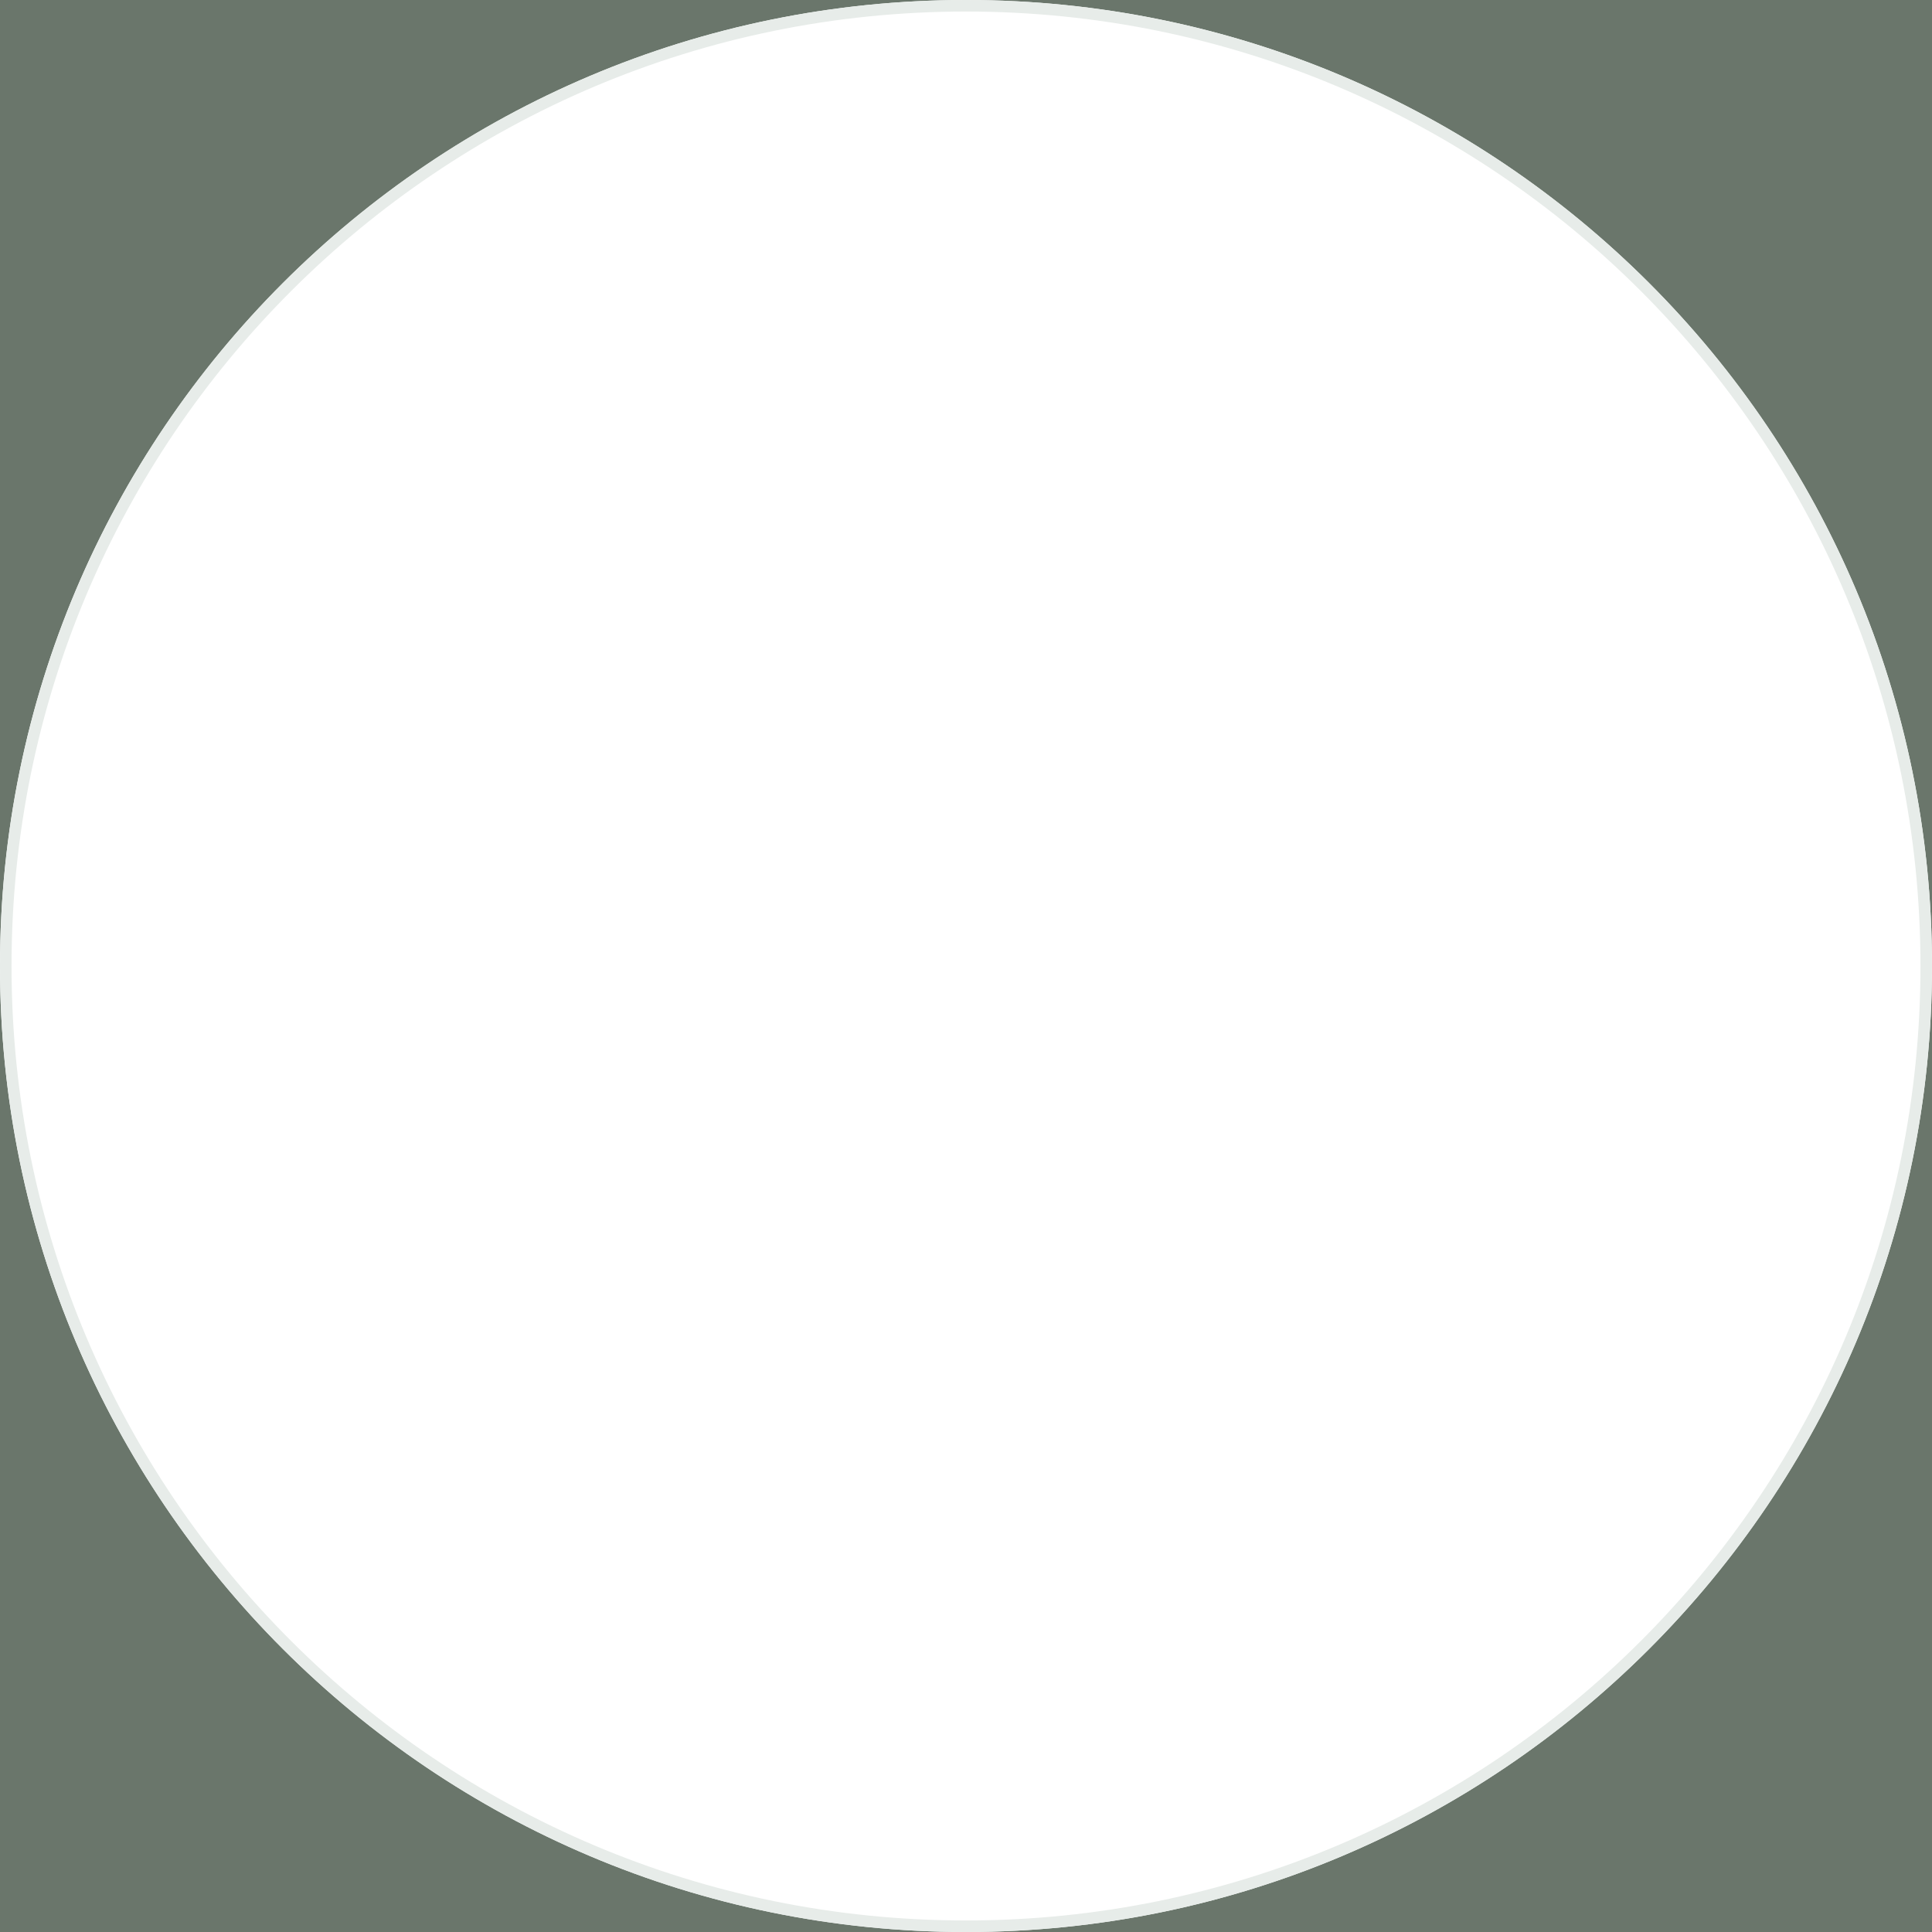
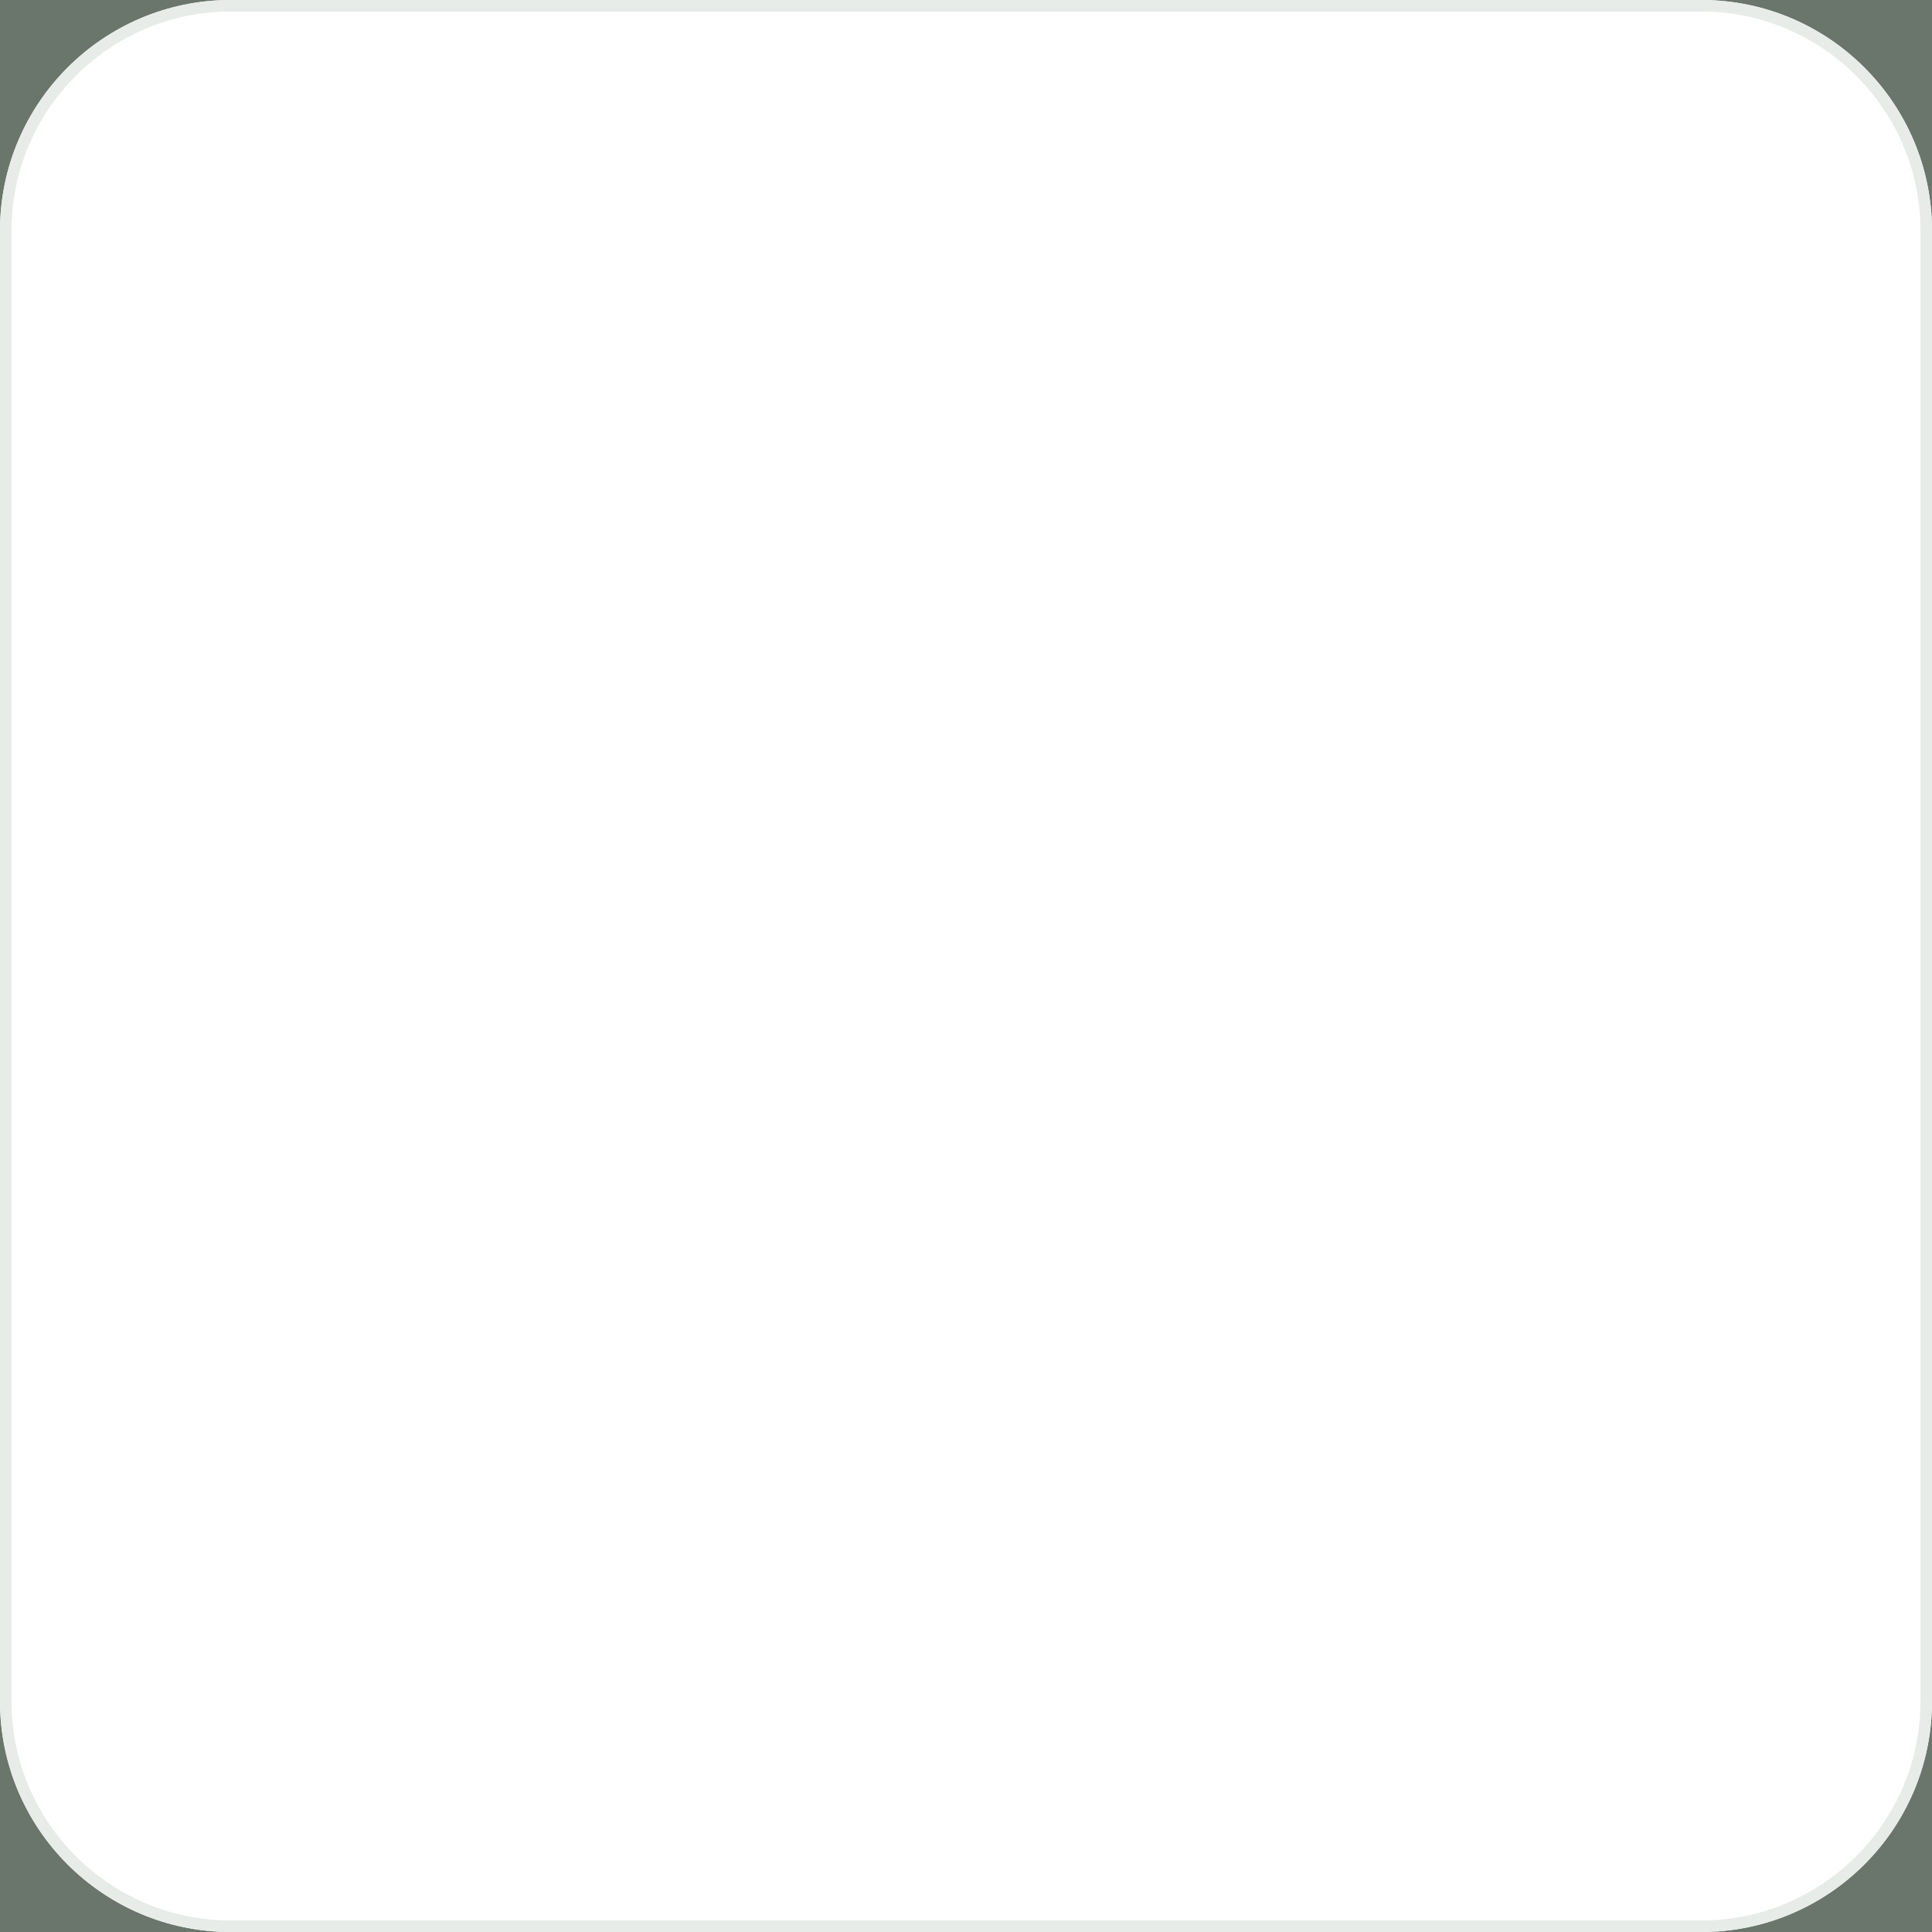
<svg xmlns="http://www.w3.org/2000/svg" xmlns:xlink="http://www.w3.org/1999/xlink" version="1.1" id="Layer_1" x="0px" y="0px" viewBox="0 0 335 335" style="enable-background:new 0 0 335 335;" xml:space="preserve">
  <style type="text/css">
- 	.st0{clip-path:url(#SVGID_00000004509440158881290010000005594404550373081502_);}
+ 	.st0{clip-path:url(#SVGID_00000017482809226213832570000015051318298674098832_);}
	.st1{opacity:0.6;fill-rule:evenodd;clip-rule:evenodd;fill:#061B09;enable-background:new    ;}
	.st2{fill:none;stroke:#E7ECE9;stroke-width:2;}
</style>
  <g>
    <defs>
      <rect id="SVGID_1_" y="0" width="335" height="335" />
    </defs>
-     <clipPath id="SVGID_00000054232195262426717070000008293697630178483103_">
+     <clipPath id="SVGID_00000023992001998091295250000004505735294696678019_">
      <use xlink:href="#SVGID_1_" style="overflow:visible;" />
    </clipPath>
-     <g style="clip-path:url(#SVGID_00000054232195262426717070000008293697630178483103_);">
-       <path class="st1" d="M167.5,0H0v167.5V335h167.5H335V167.5V0H167.5z M167.5,0C260,0,335,75,335,167.5C335,260,260,335,167.5,335    C75,335,0,260,0,167.5C0,75,75,0,167.5,0z" />
-       <circle class="st2" cx="167.5" cy="167.5" r="166.5" />
+     <g style="clip-path:url(#SVGID_00000023992001998091295250000004505735294696678019_);">
+       <path class="st1" d="M40,0H0v40C0,17.9,17.9,0,40,0z M295,0c22.1,0,40,17.9,40,40V0H295z M335,295c0,22.1-17.9,40-40,40h40V295z     M40,335c-22.1,0-40-17.9-40-40v40H40z" />
+       <path class="st2" d="M40,1h255c21.5,0,39,17.5,39,39v255c0,21.5-17.5,39-39,39H40c-21.5,0-39-17.5-39-39V40C1,18.5,18.5,1,40,1z" />
    </g>
  </g>
</svg>
